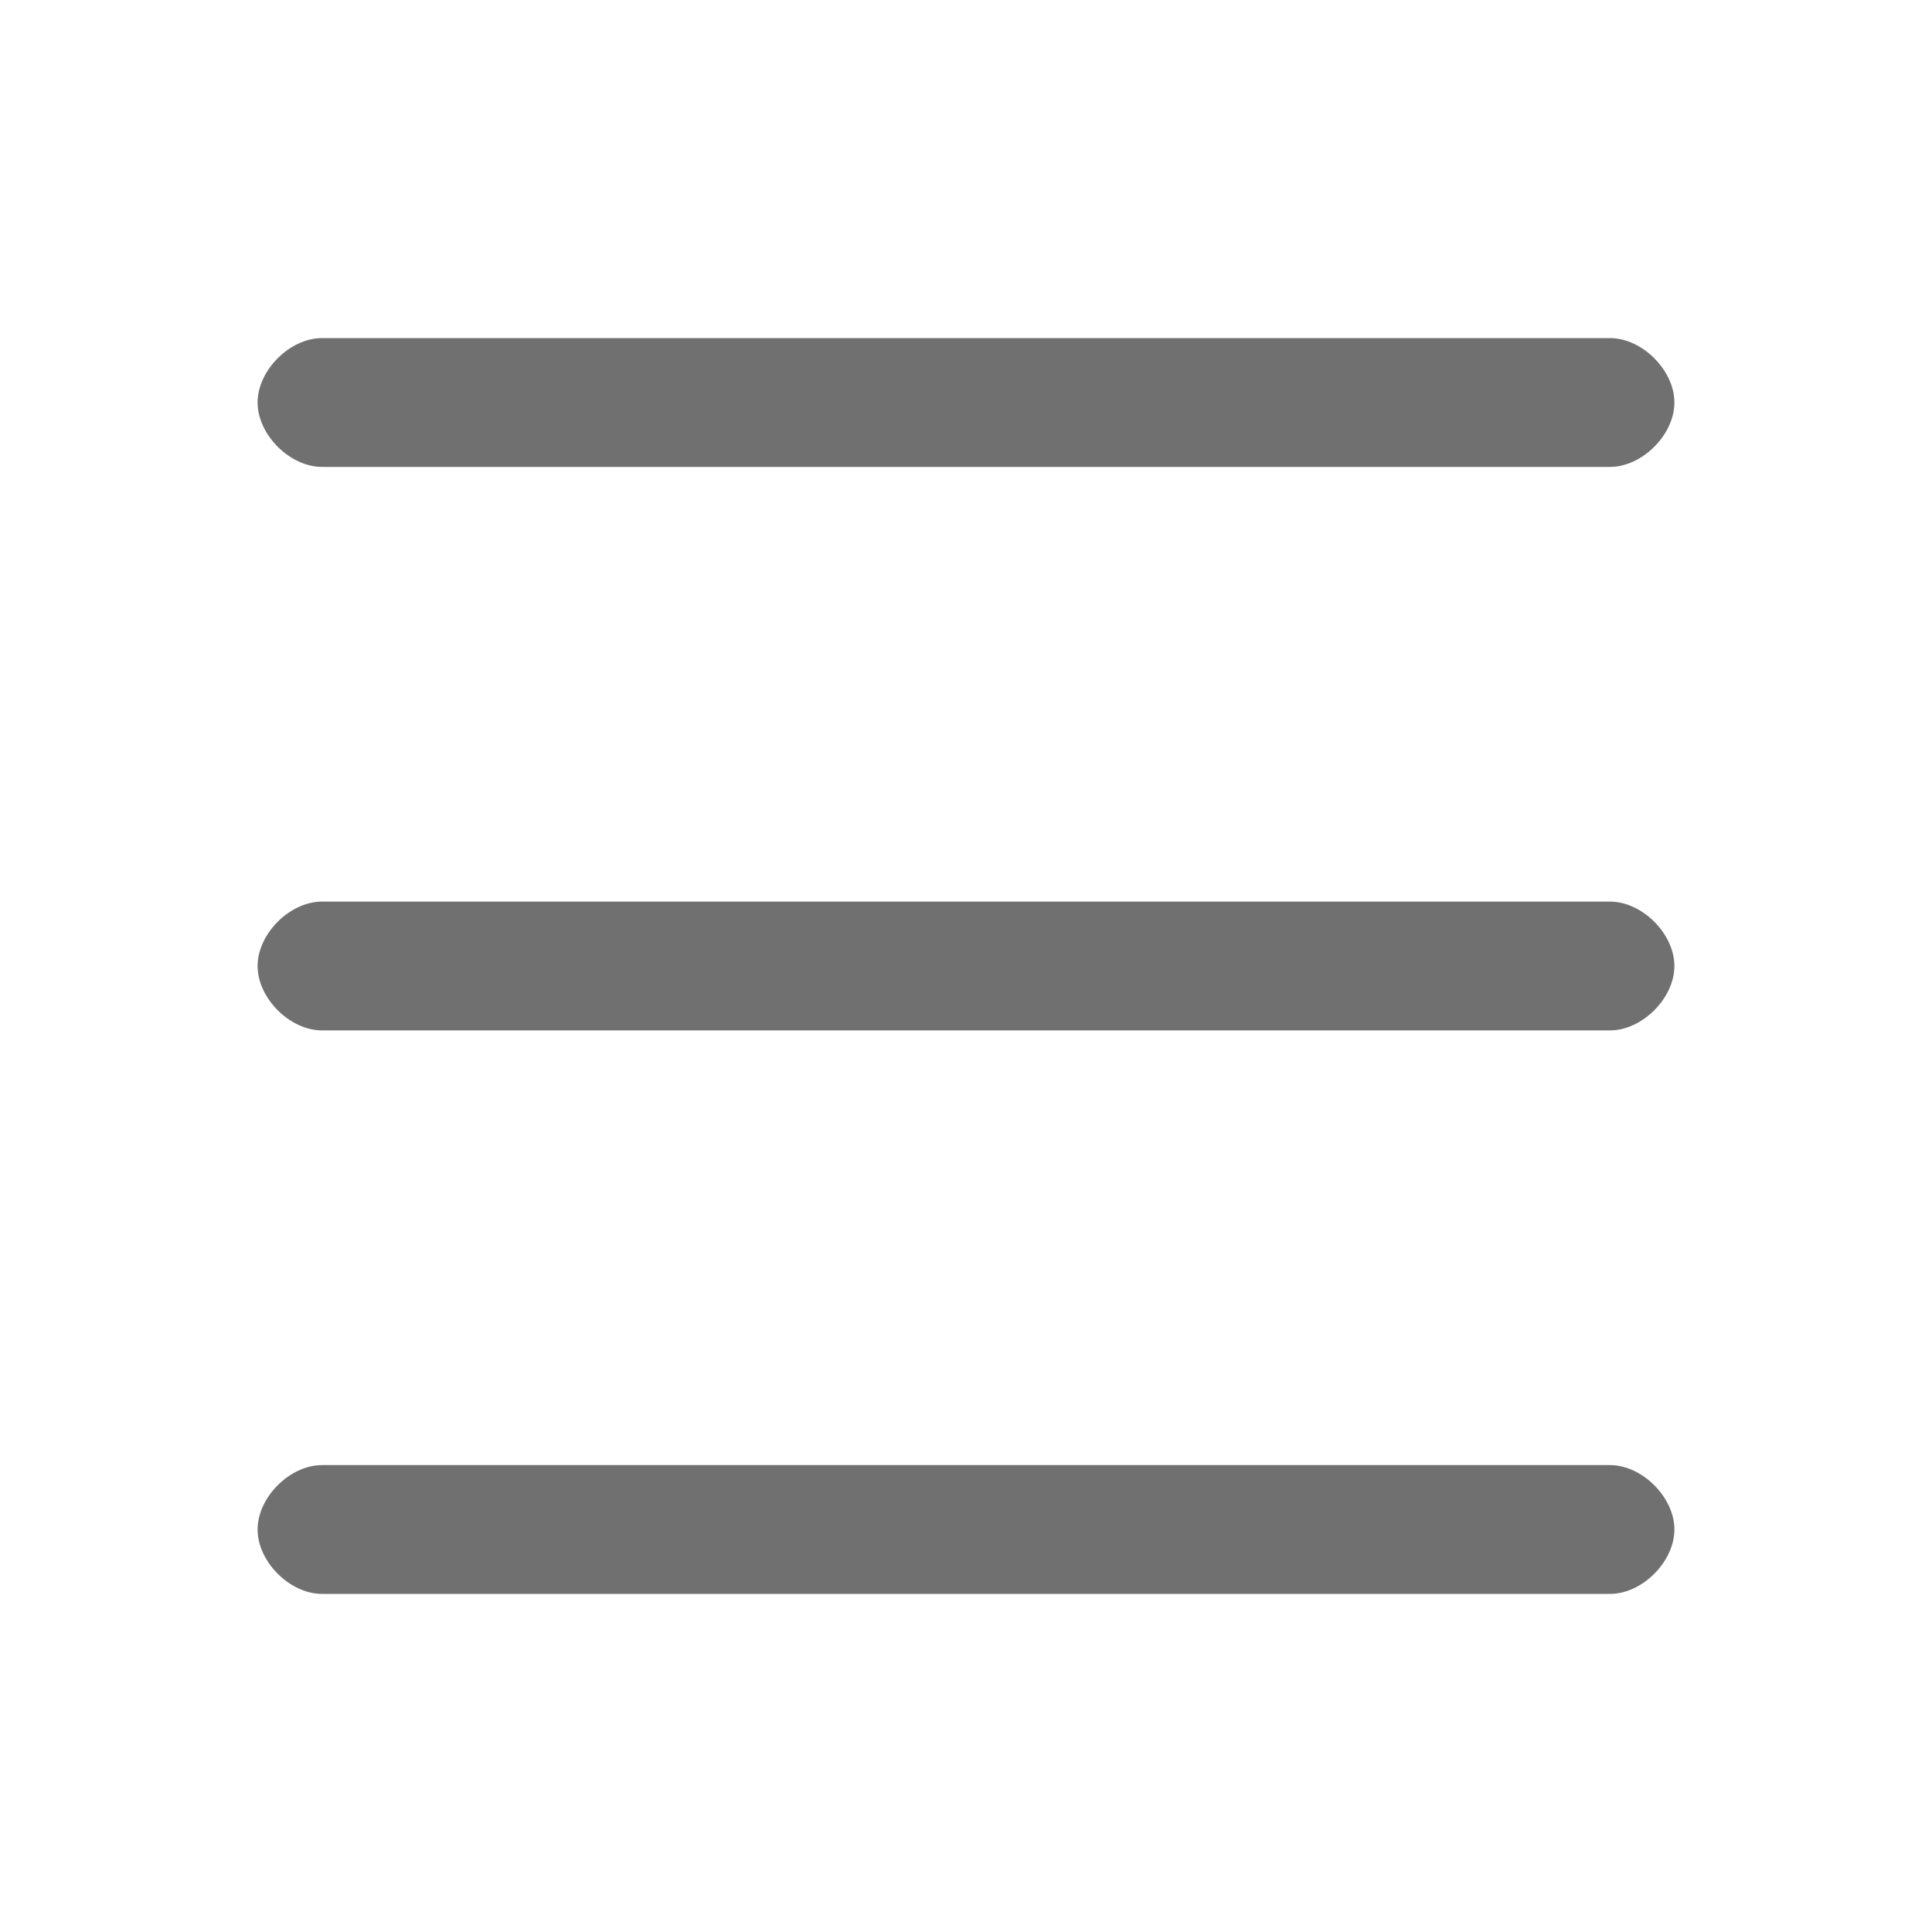
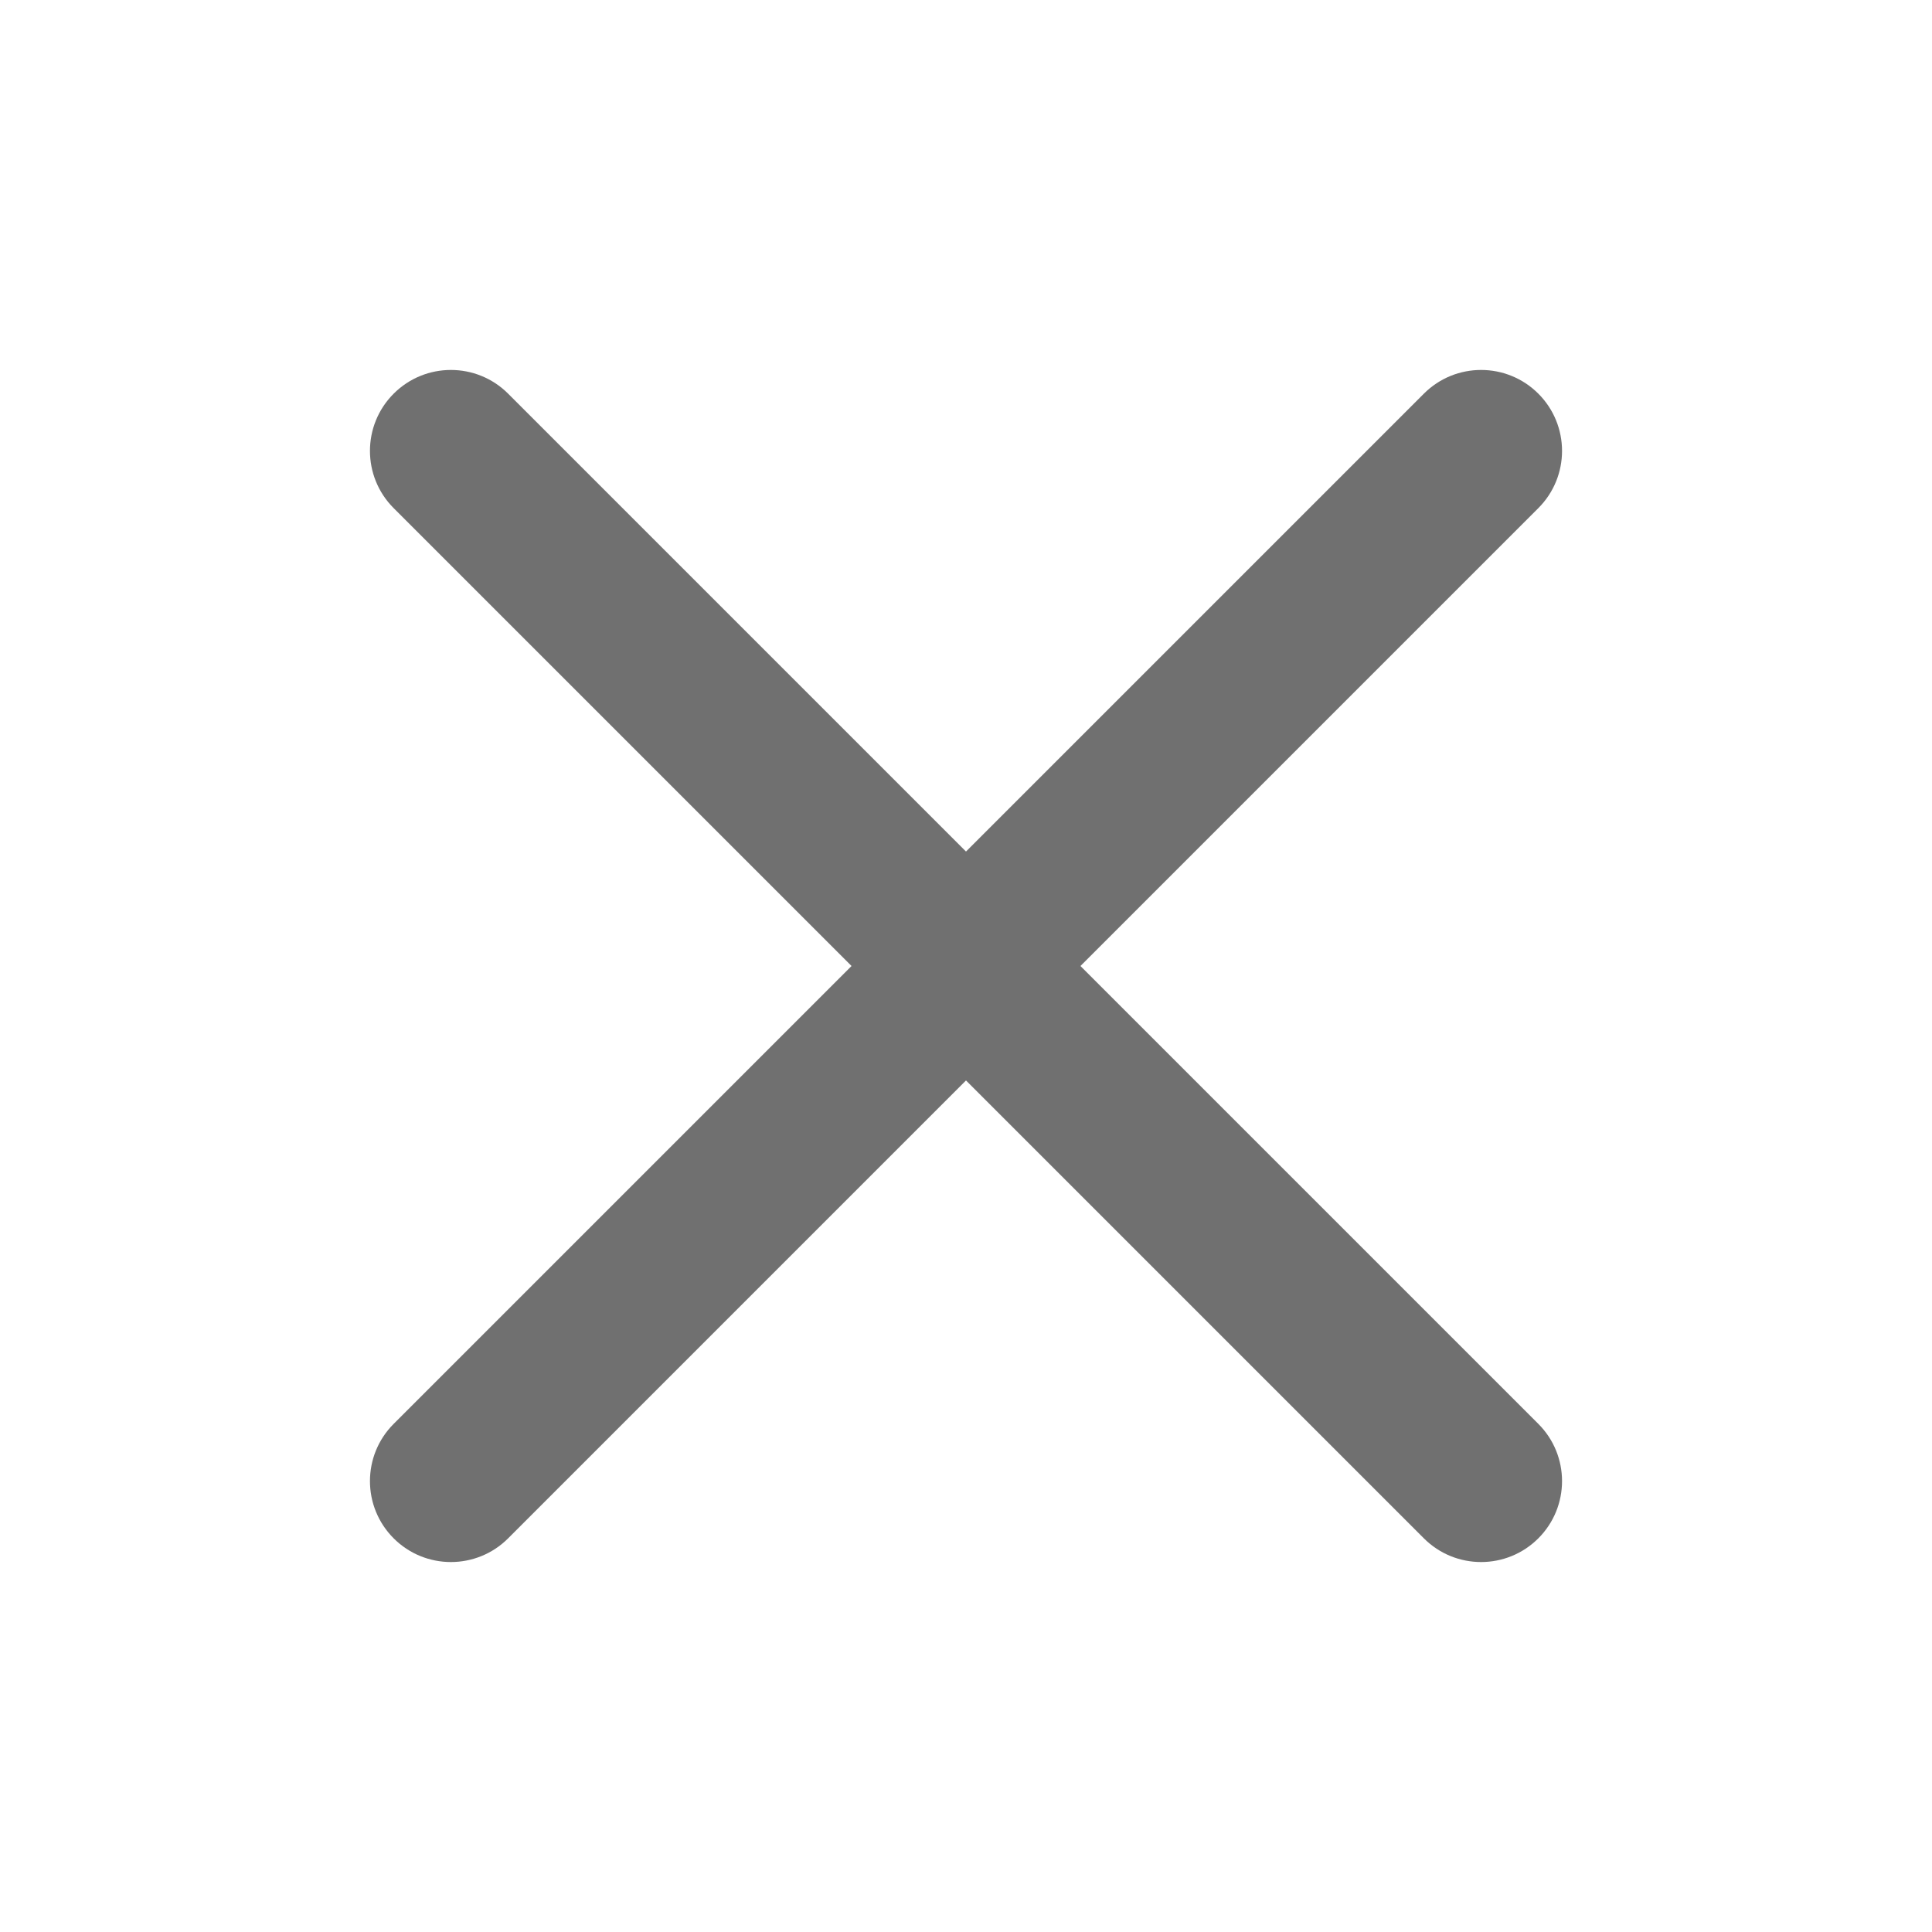
- <svg xmlns="http://www.w3.org/2000/svg" t="1556541015752" class="icon" style="" viewBox="0 0 1024 1024" version="1.1" p-id="1712" width="32" height="32">
+ <svg xmlns="http://www.w3.org/2000/svg" t="1558073342178" class="icon" style="" viewBox="0 0 1024 1024" version="1.1" p-id="1134" width="32" height="32">
  <defs>
    <style type="text/css" />
  </defs>
-   <path d="M853.333 247.467H170.667c-17.067 0-34.134-17.067-34.134-34.134S153.6 179.2 170.667 179.2h682.666c17.067 0 34.134 17.067 34.134 34.133s-17.067 34.134-34.134 34.134z m0 298.666H170.667c-17.067 0-34.134-17.066-34.134-34.133s17.067-34.133 34.134-34.133h682.666c17.067 0 34.134 17.066 34.134 34.133s-17.067 34.133-34.134 34.133z m0 298.667H170.667c-17.067 0-34.134-17.067-34.134-34.133s17.067-34.134 34.134-34.134h682.666c17.067 0 34.134 17.067 34.134 34.134S870.4 844.8 853.333 844.8z" p-id="1713" fill="#707070" />
+   <path d="M512 451.33l242.679-242.679c16.754-16.753 43.916-16.753 60.67 0 16.753 16.754 16.753 43.916 0 60.67L572.669 512l242.68 242.679c16.753 16.754 16.753 43.916 0 60.67-16.754 16.753-43.916 16.753-60.67 0L512 572.669 269.321 815.35c-16.754 16.753-43.916 16.753-60.67 0-16.753-16.754-16.753-43.916 0-60.67L451.331 512 208.65 269.321c-16.753-16.754-16.753-43.916 0-60.67 16.754-16.753 43.916-16.753 60.67 0L512 451.331z" p-id="1135" fill="#707070" />
</svg>
